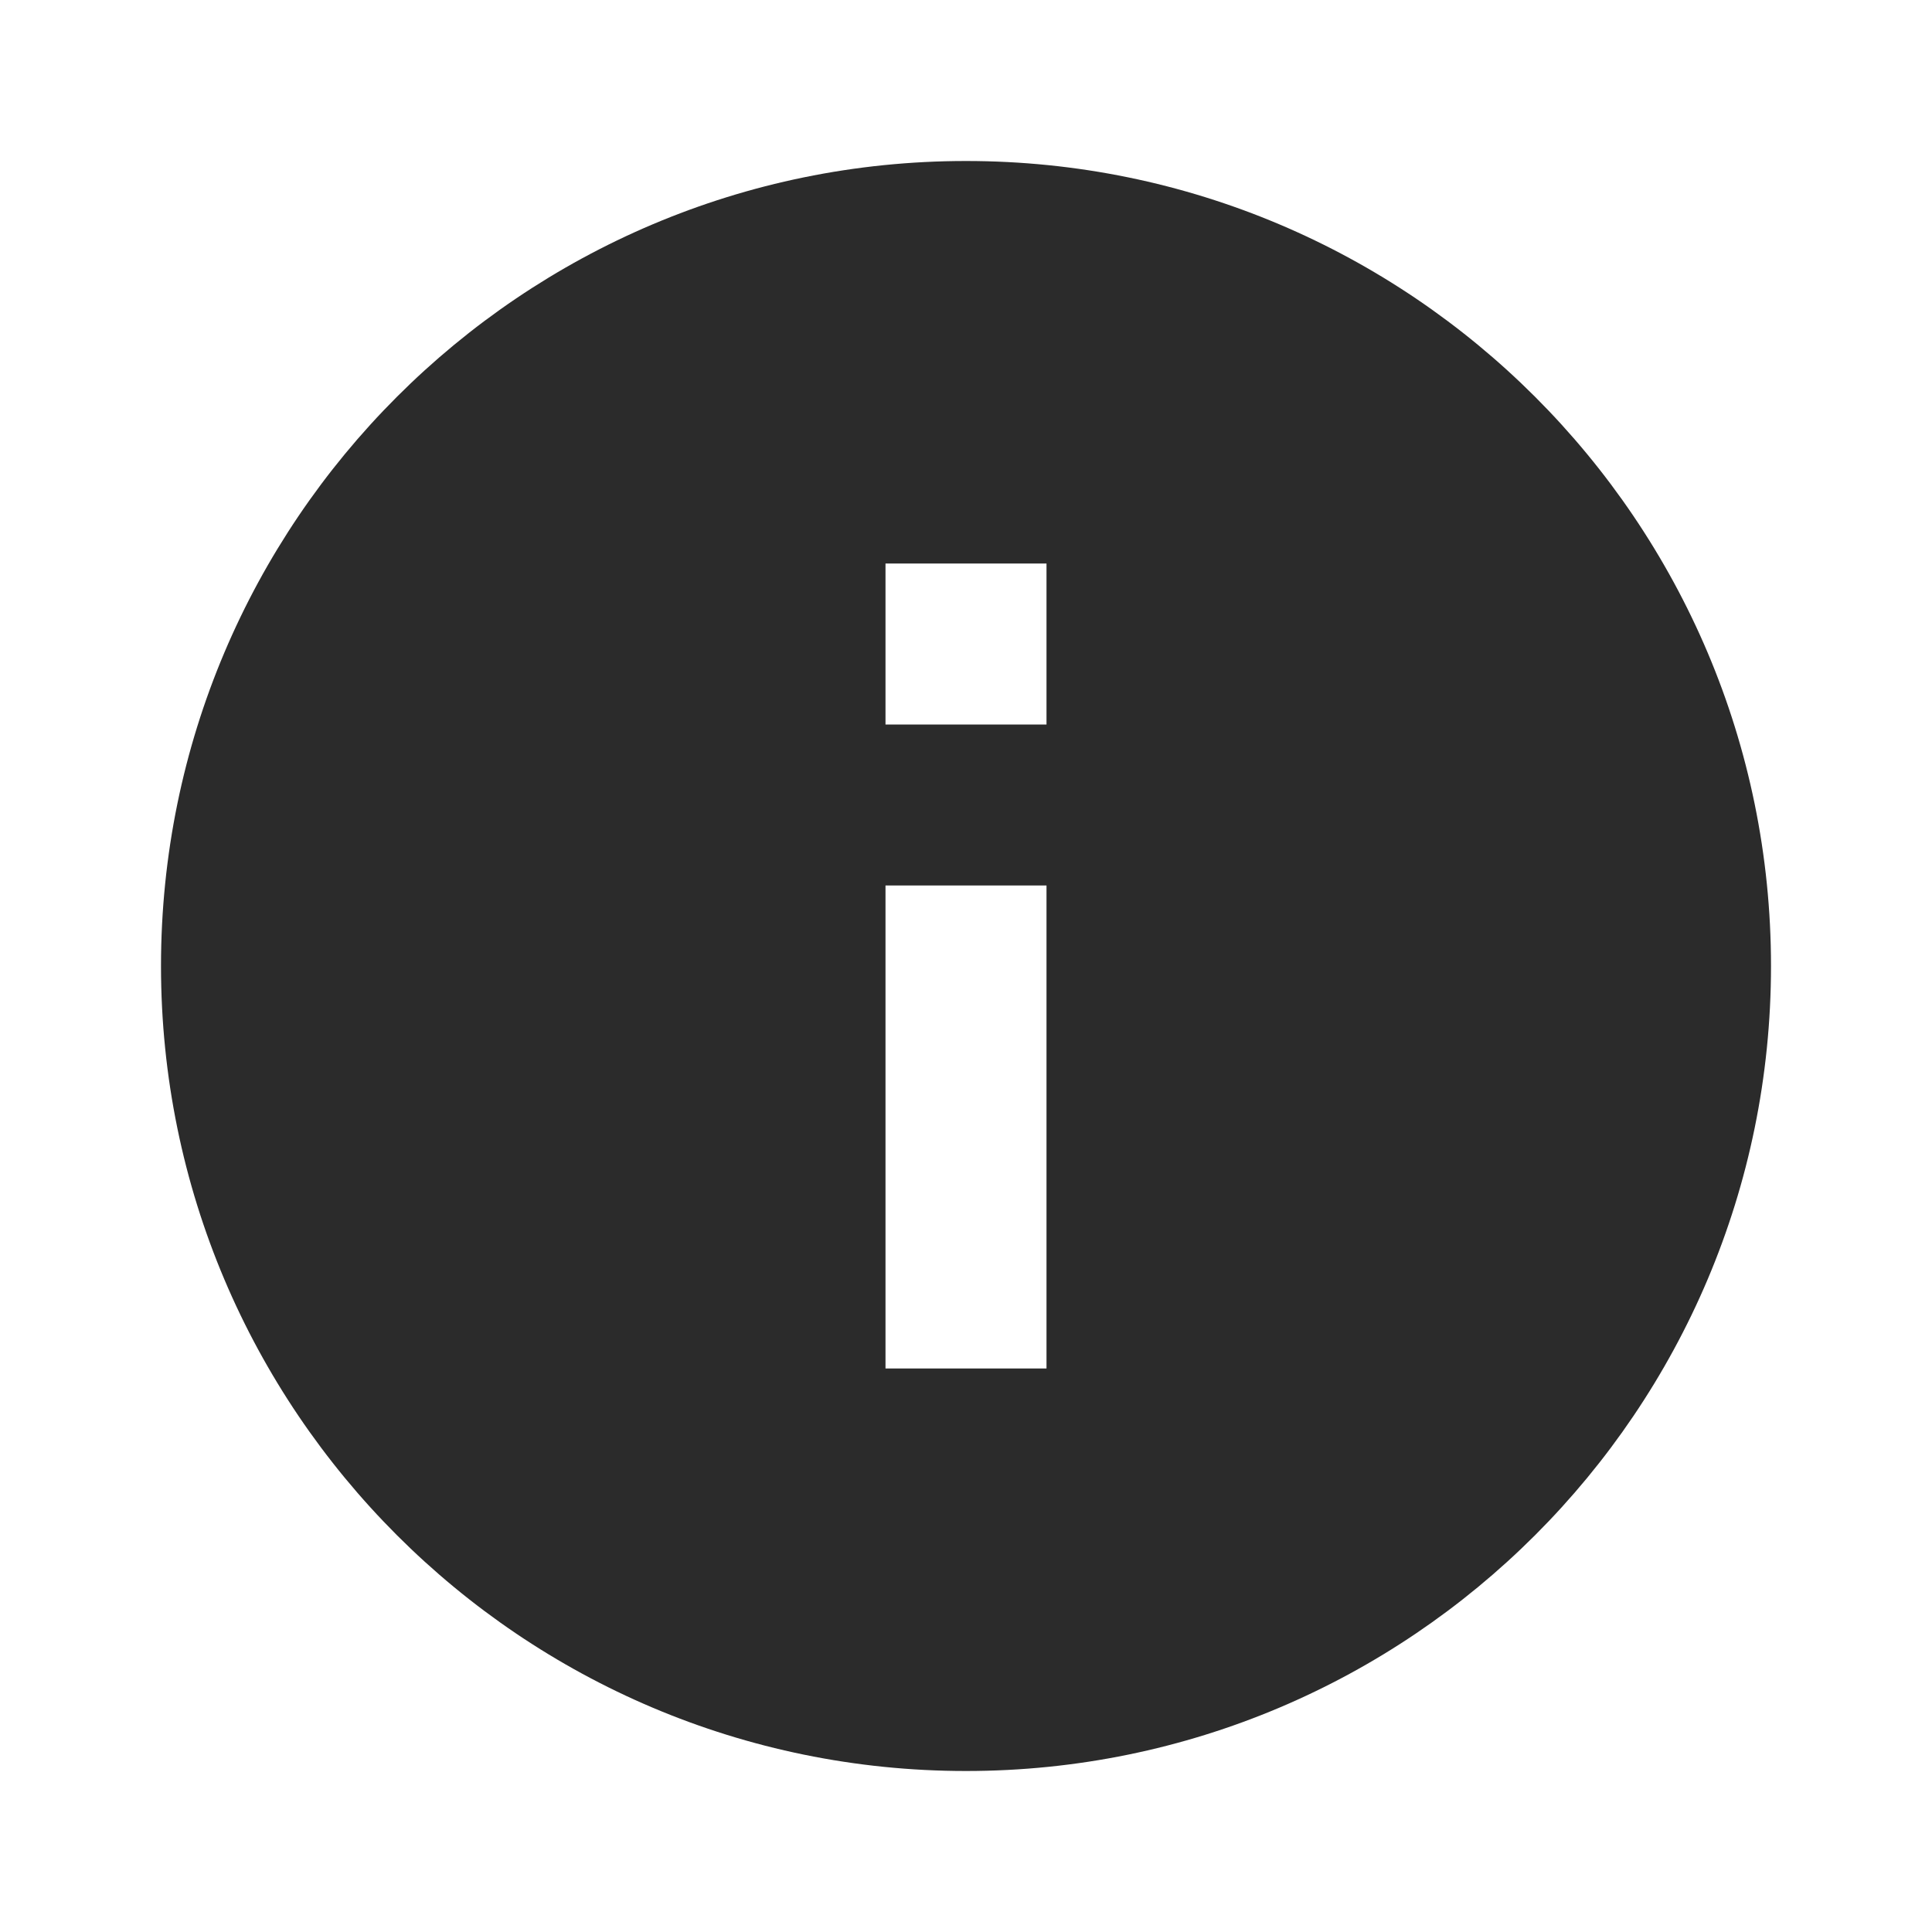
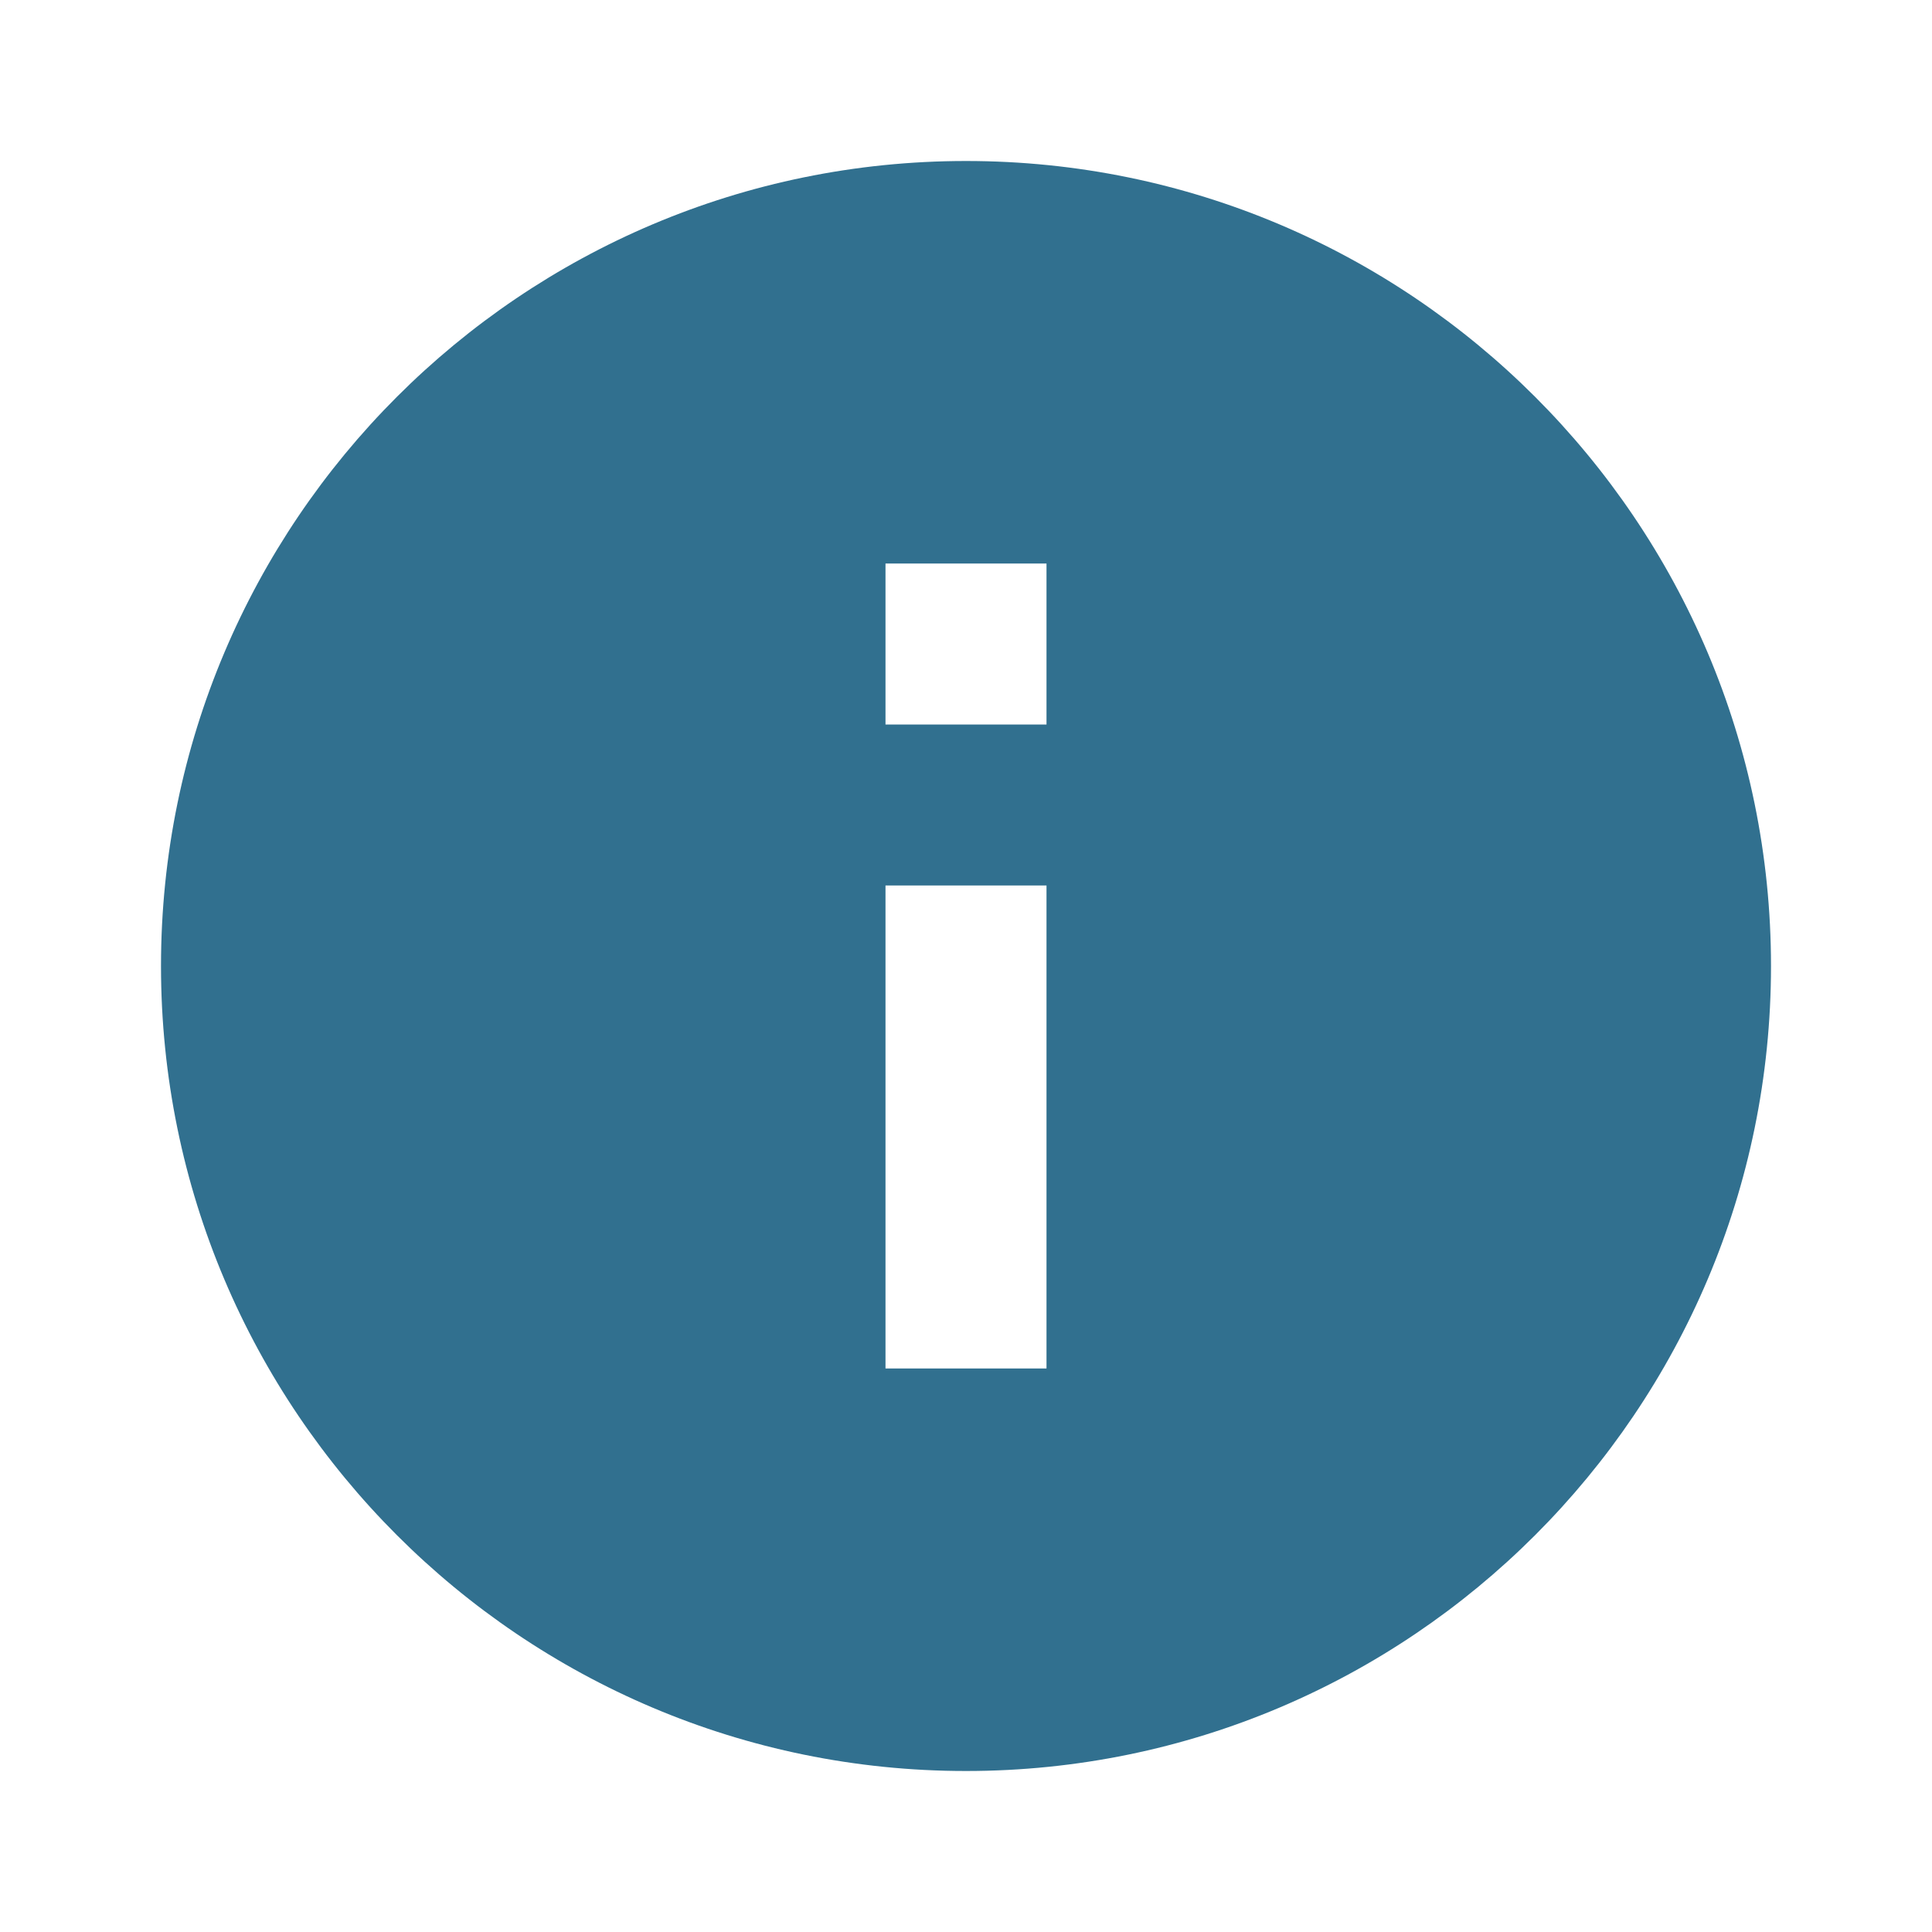
<svg xmlns="http://www.w3.org/2000/svg" width="24" height="24" viewBox="0 0 24 24">
-   <g class="nc-icon-wrapper" fill="#2b2b2b">
+   <g class="nc-icon-wrapper" fill="#31708f">
    <path d="M12 2C6.48 2 2 6.48 2 12s4.48 10 10 10 10-4.48 10-10S17.52 2 12 2zm1 15h-2v-6h2v6zm0-8h-2V7h2v2z" />
  </g>
</svg>
